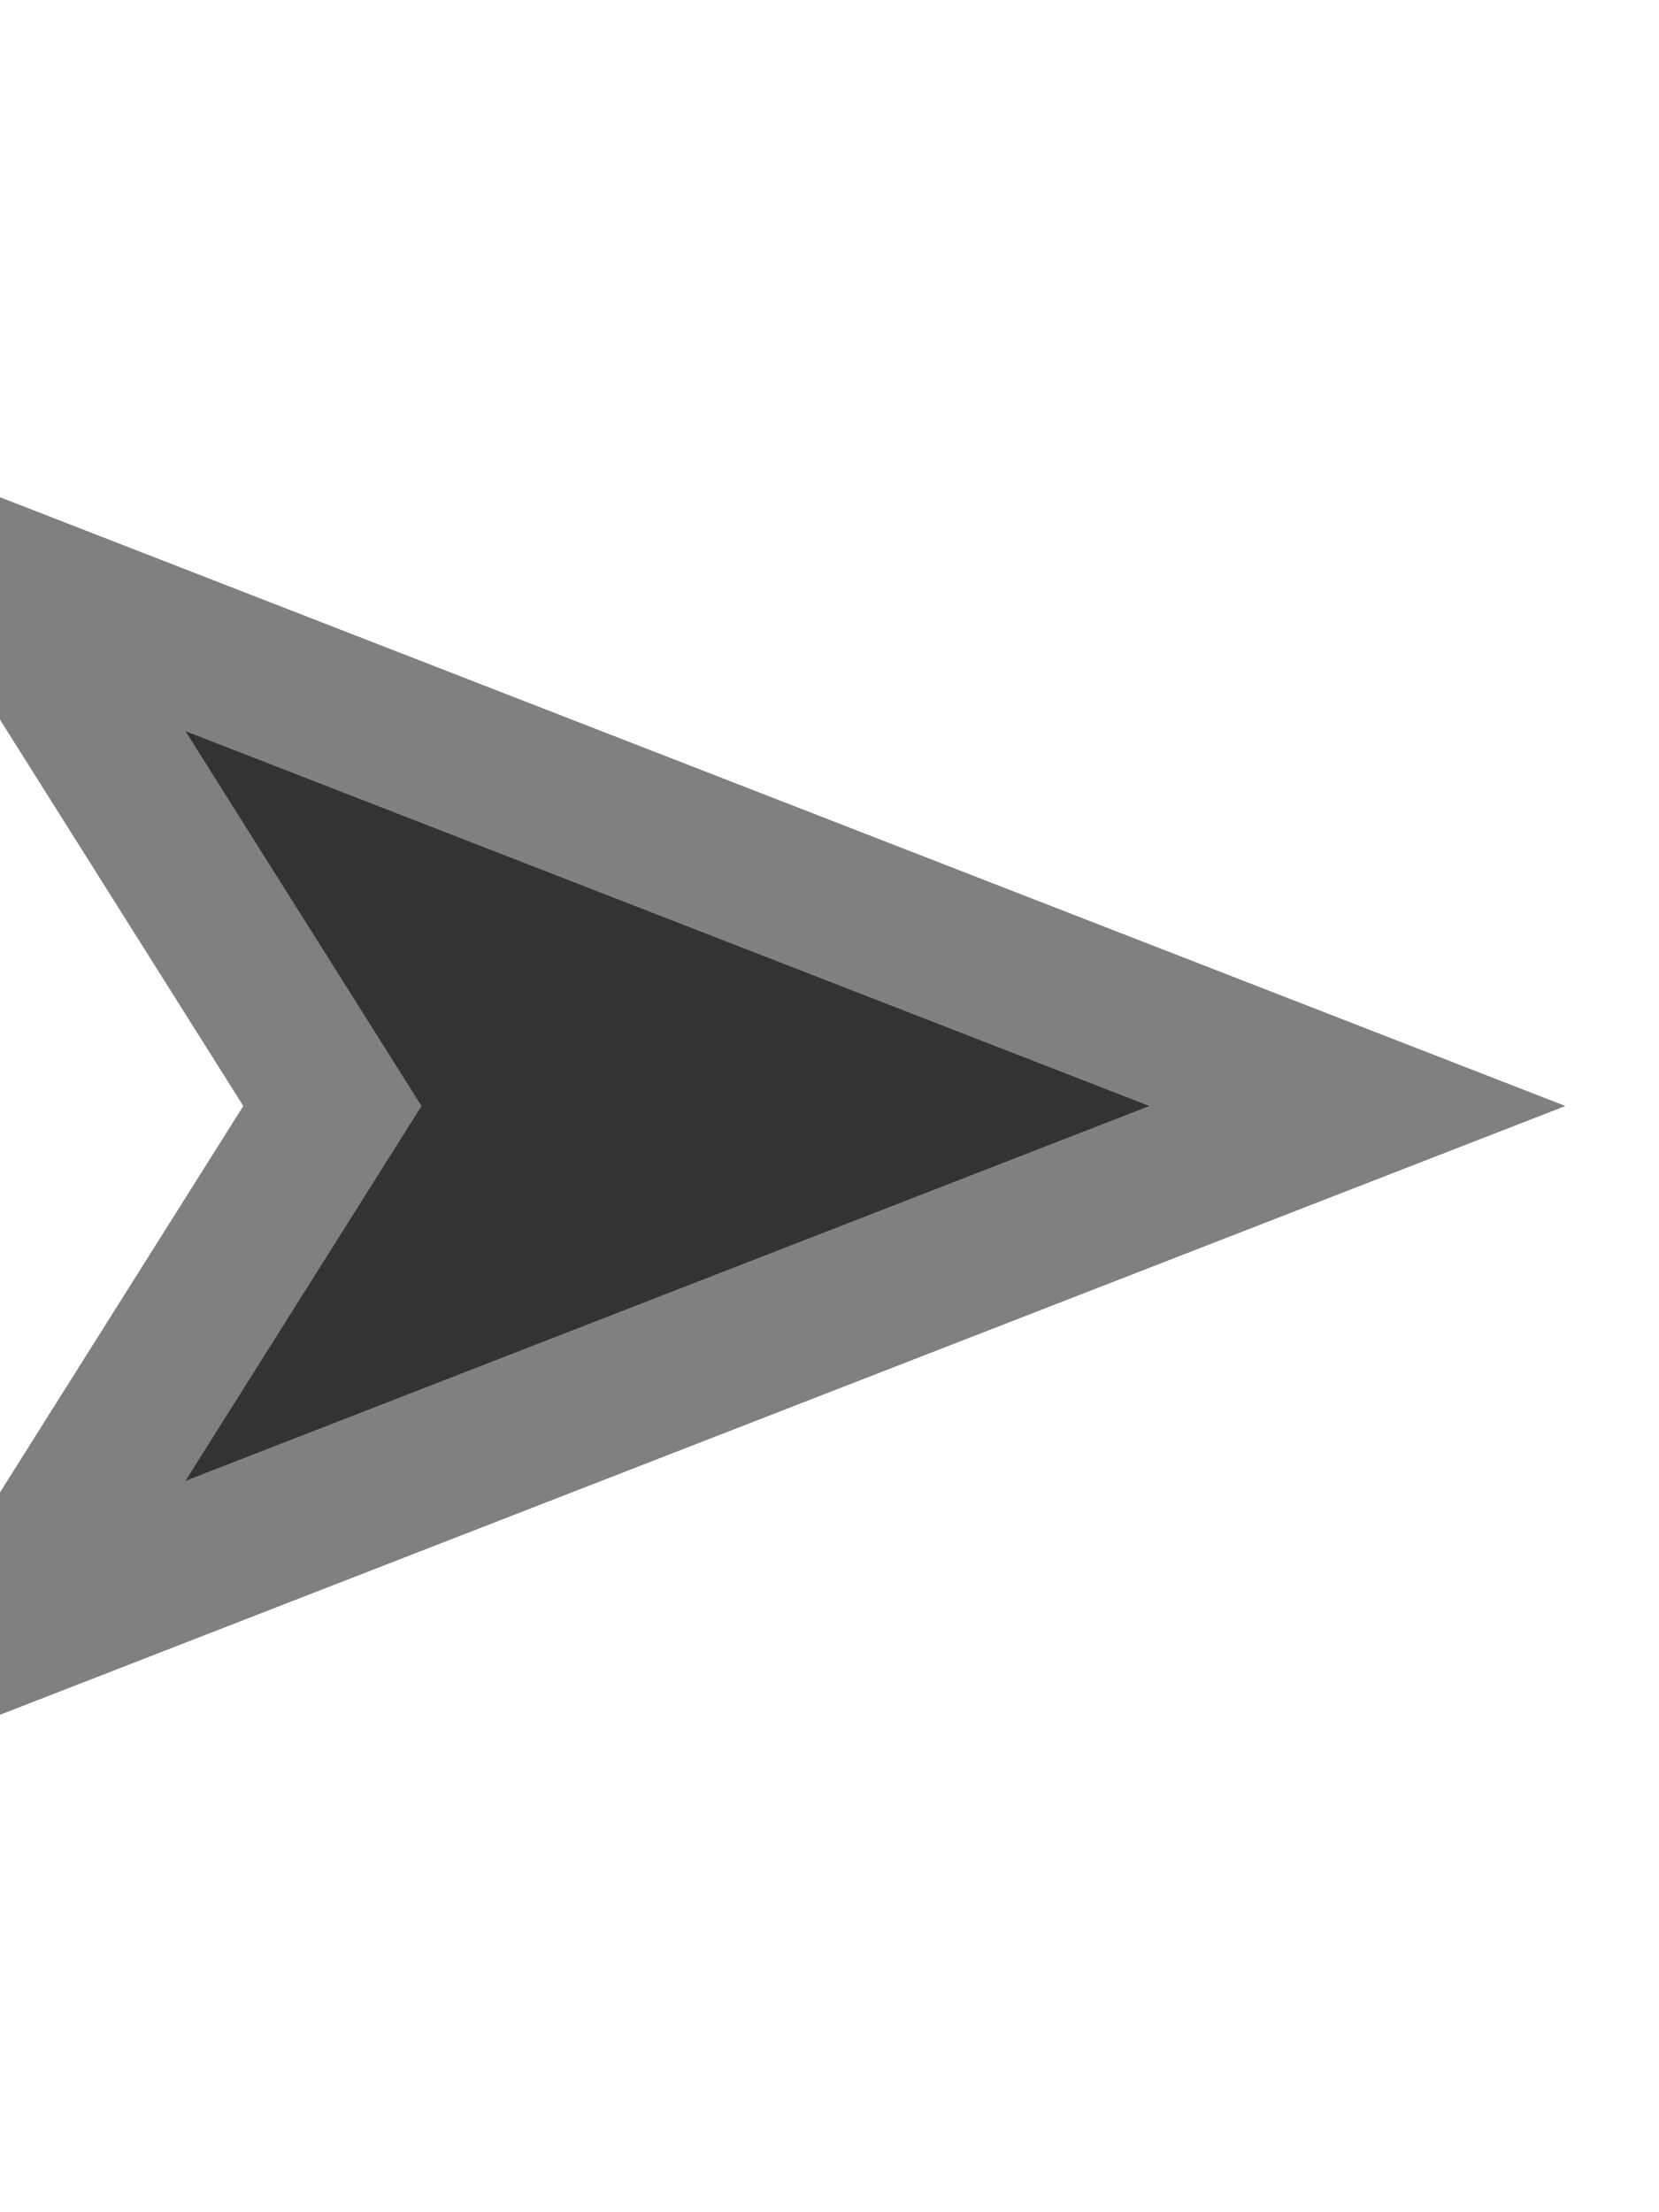
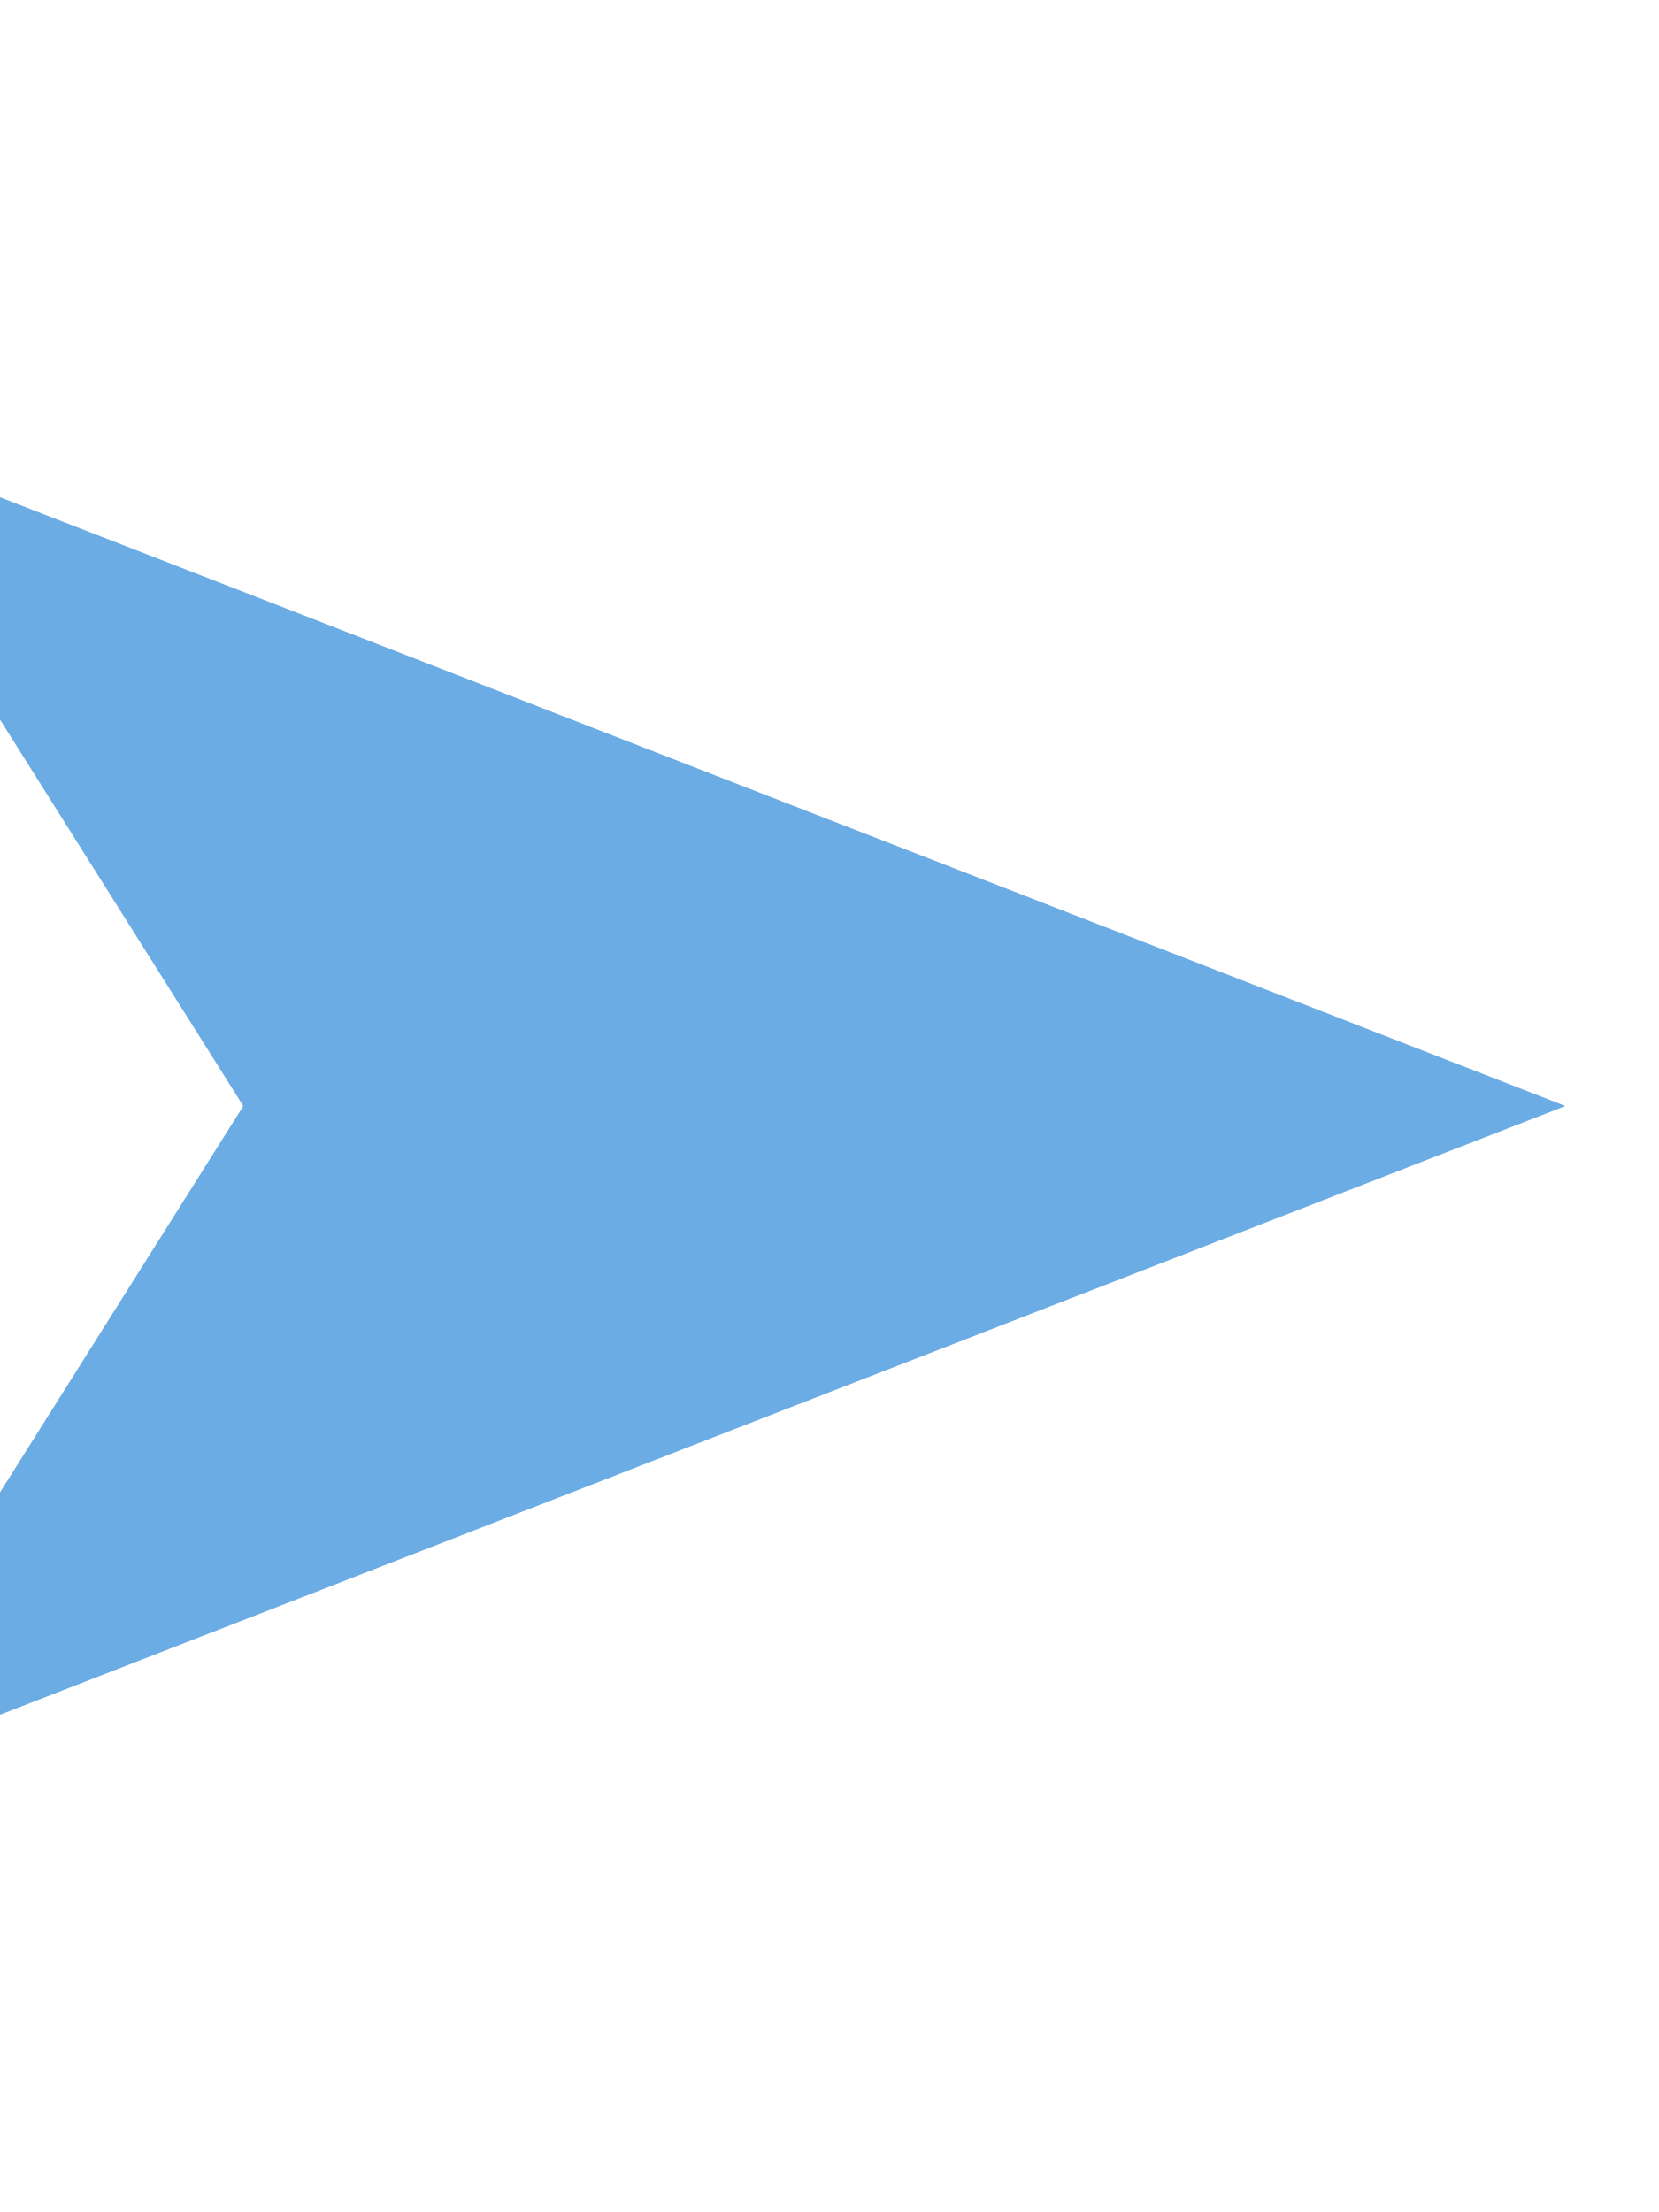
<svg xmlns="http://www.w3.org/2000/svg" width="30" height="40" enable-background="new 0 0 11 11" preserveAspectRatio="xMinYMid" viewBox="0 0 11 11">
-   <path d="M5.5 1L9 10 5.5 7.796 2 10z" fill="#333" transform="rotate(90 5 5)" stroke="grey" />
+   <path d="M5.5 1L9 10 5.5 7.796 2 10z" fill="#6CACE5" transform="rotate(90 5 5)" stroke="#6CACE5" />
</svg>
